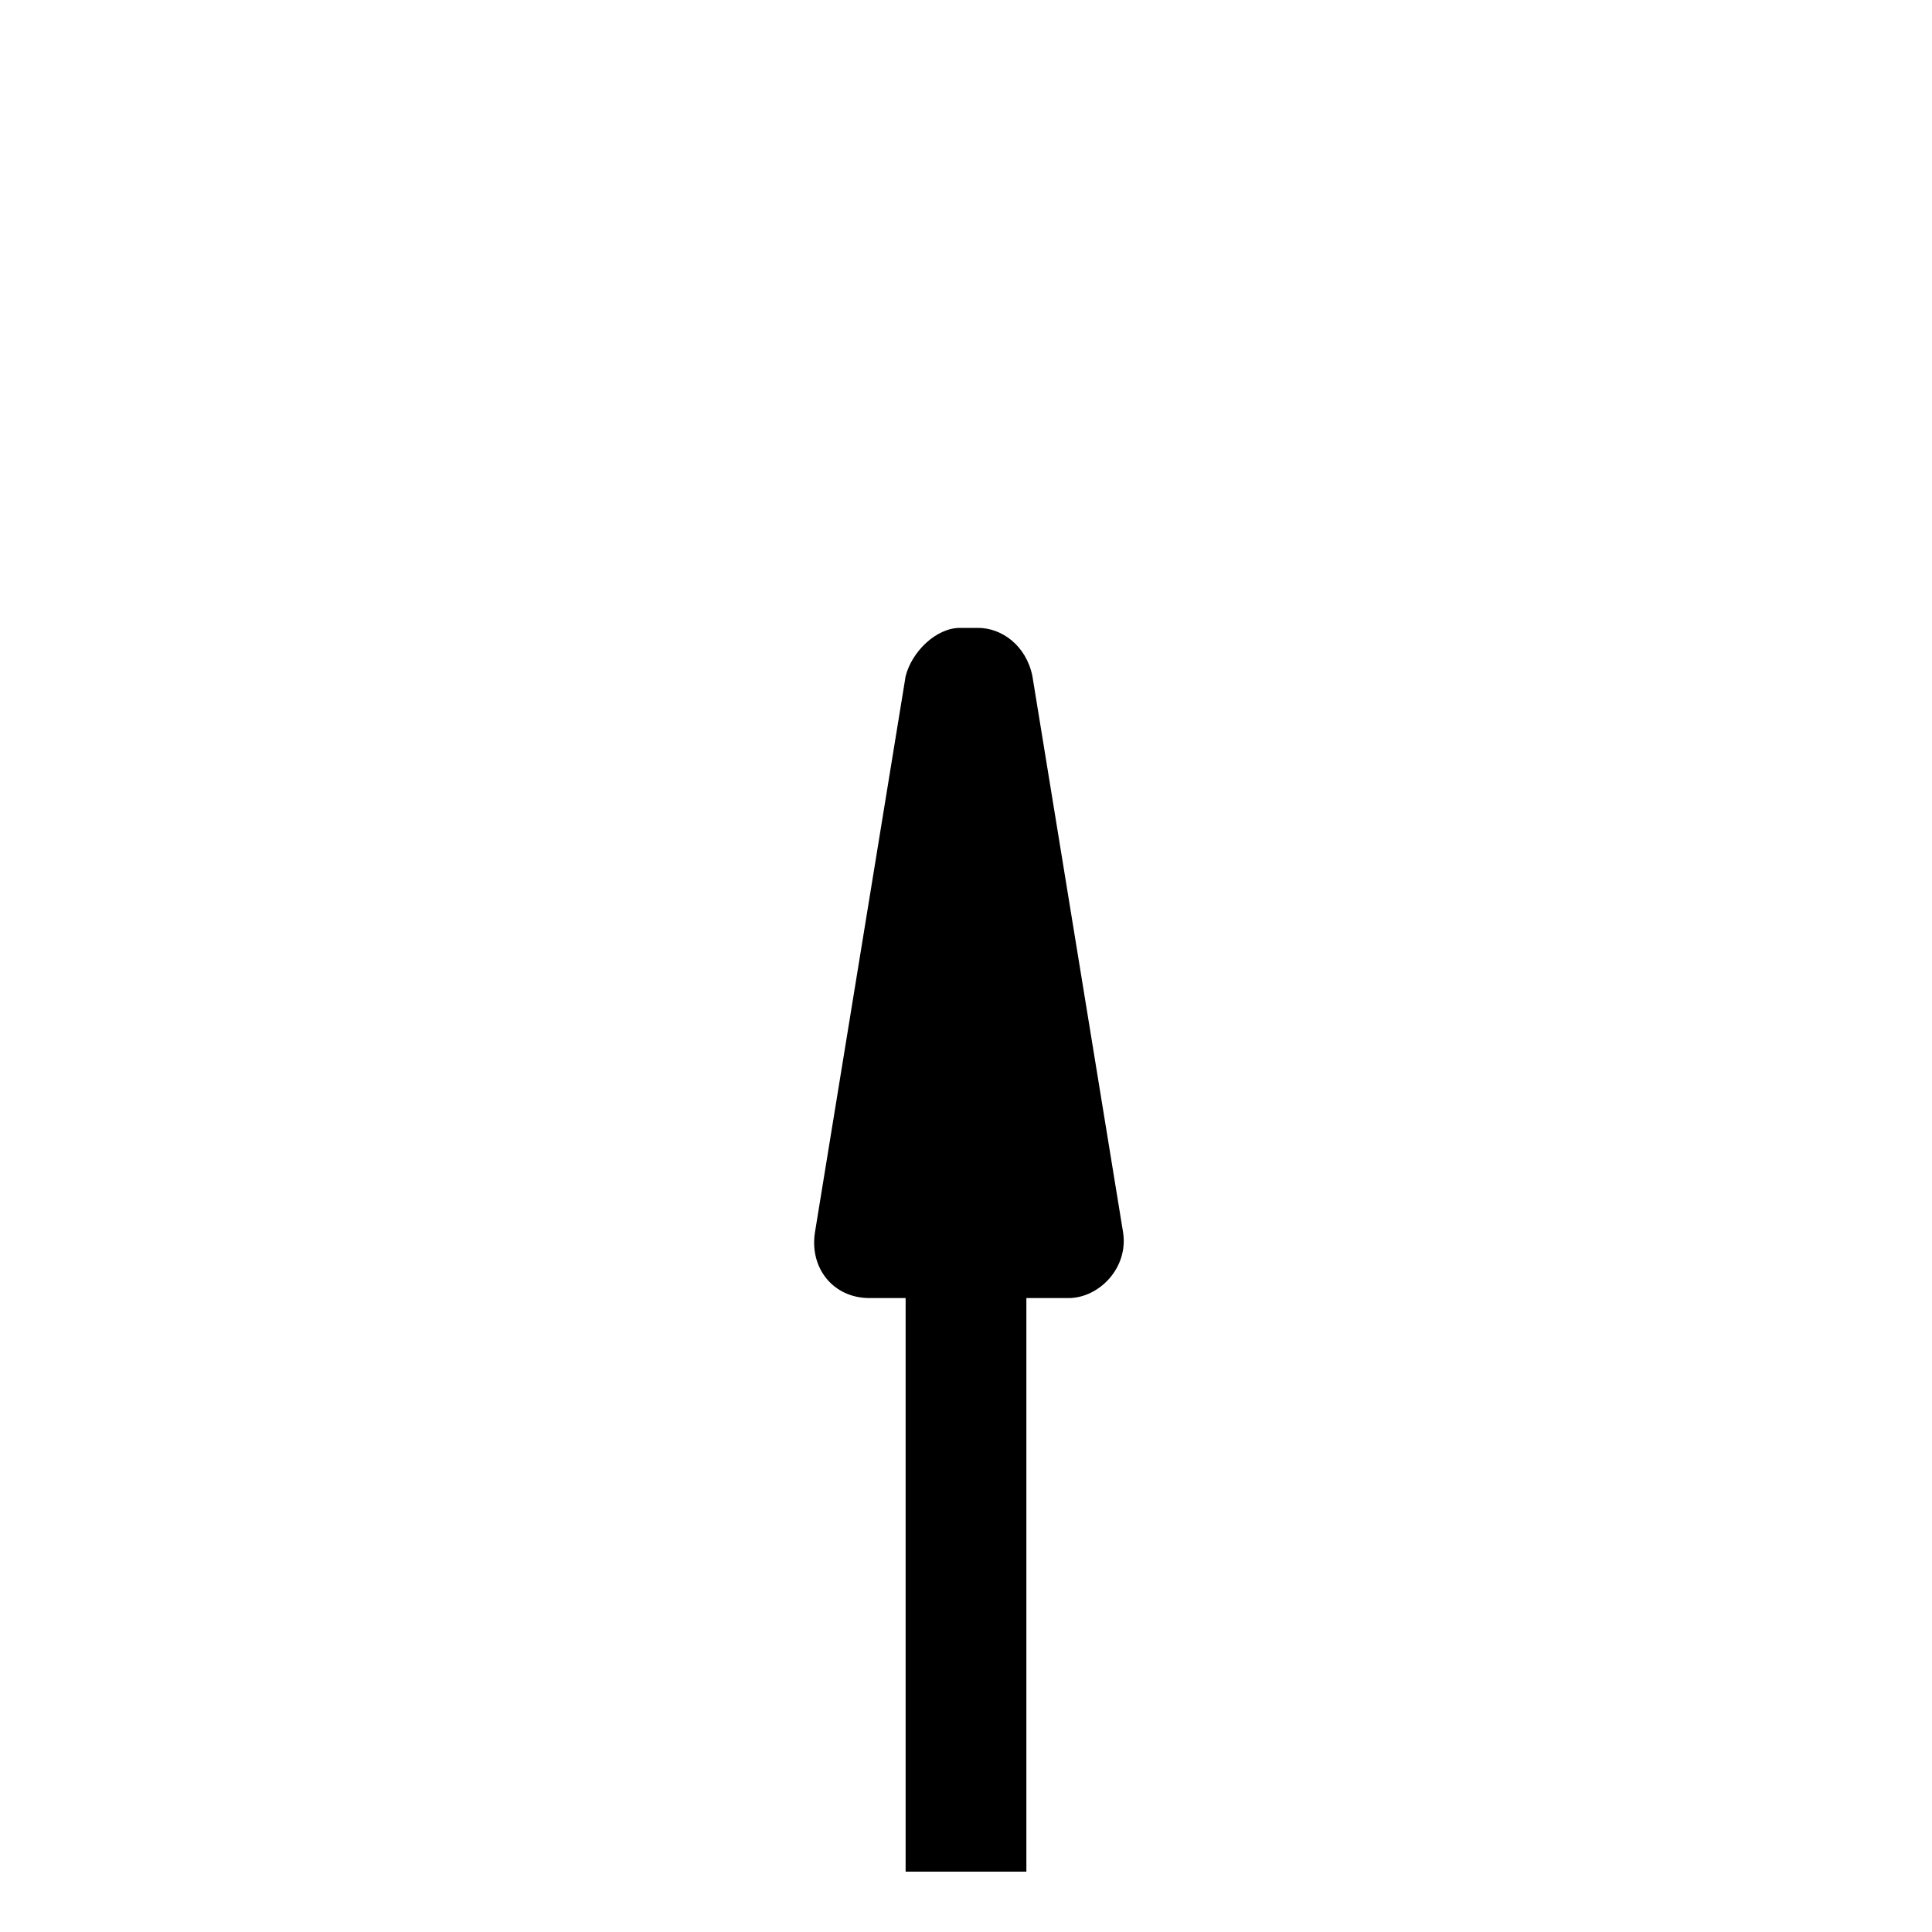
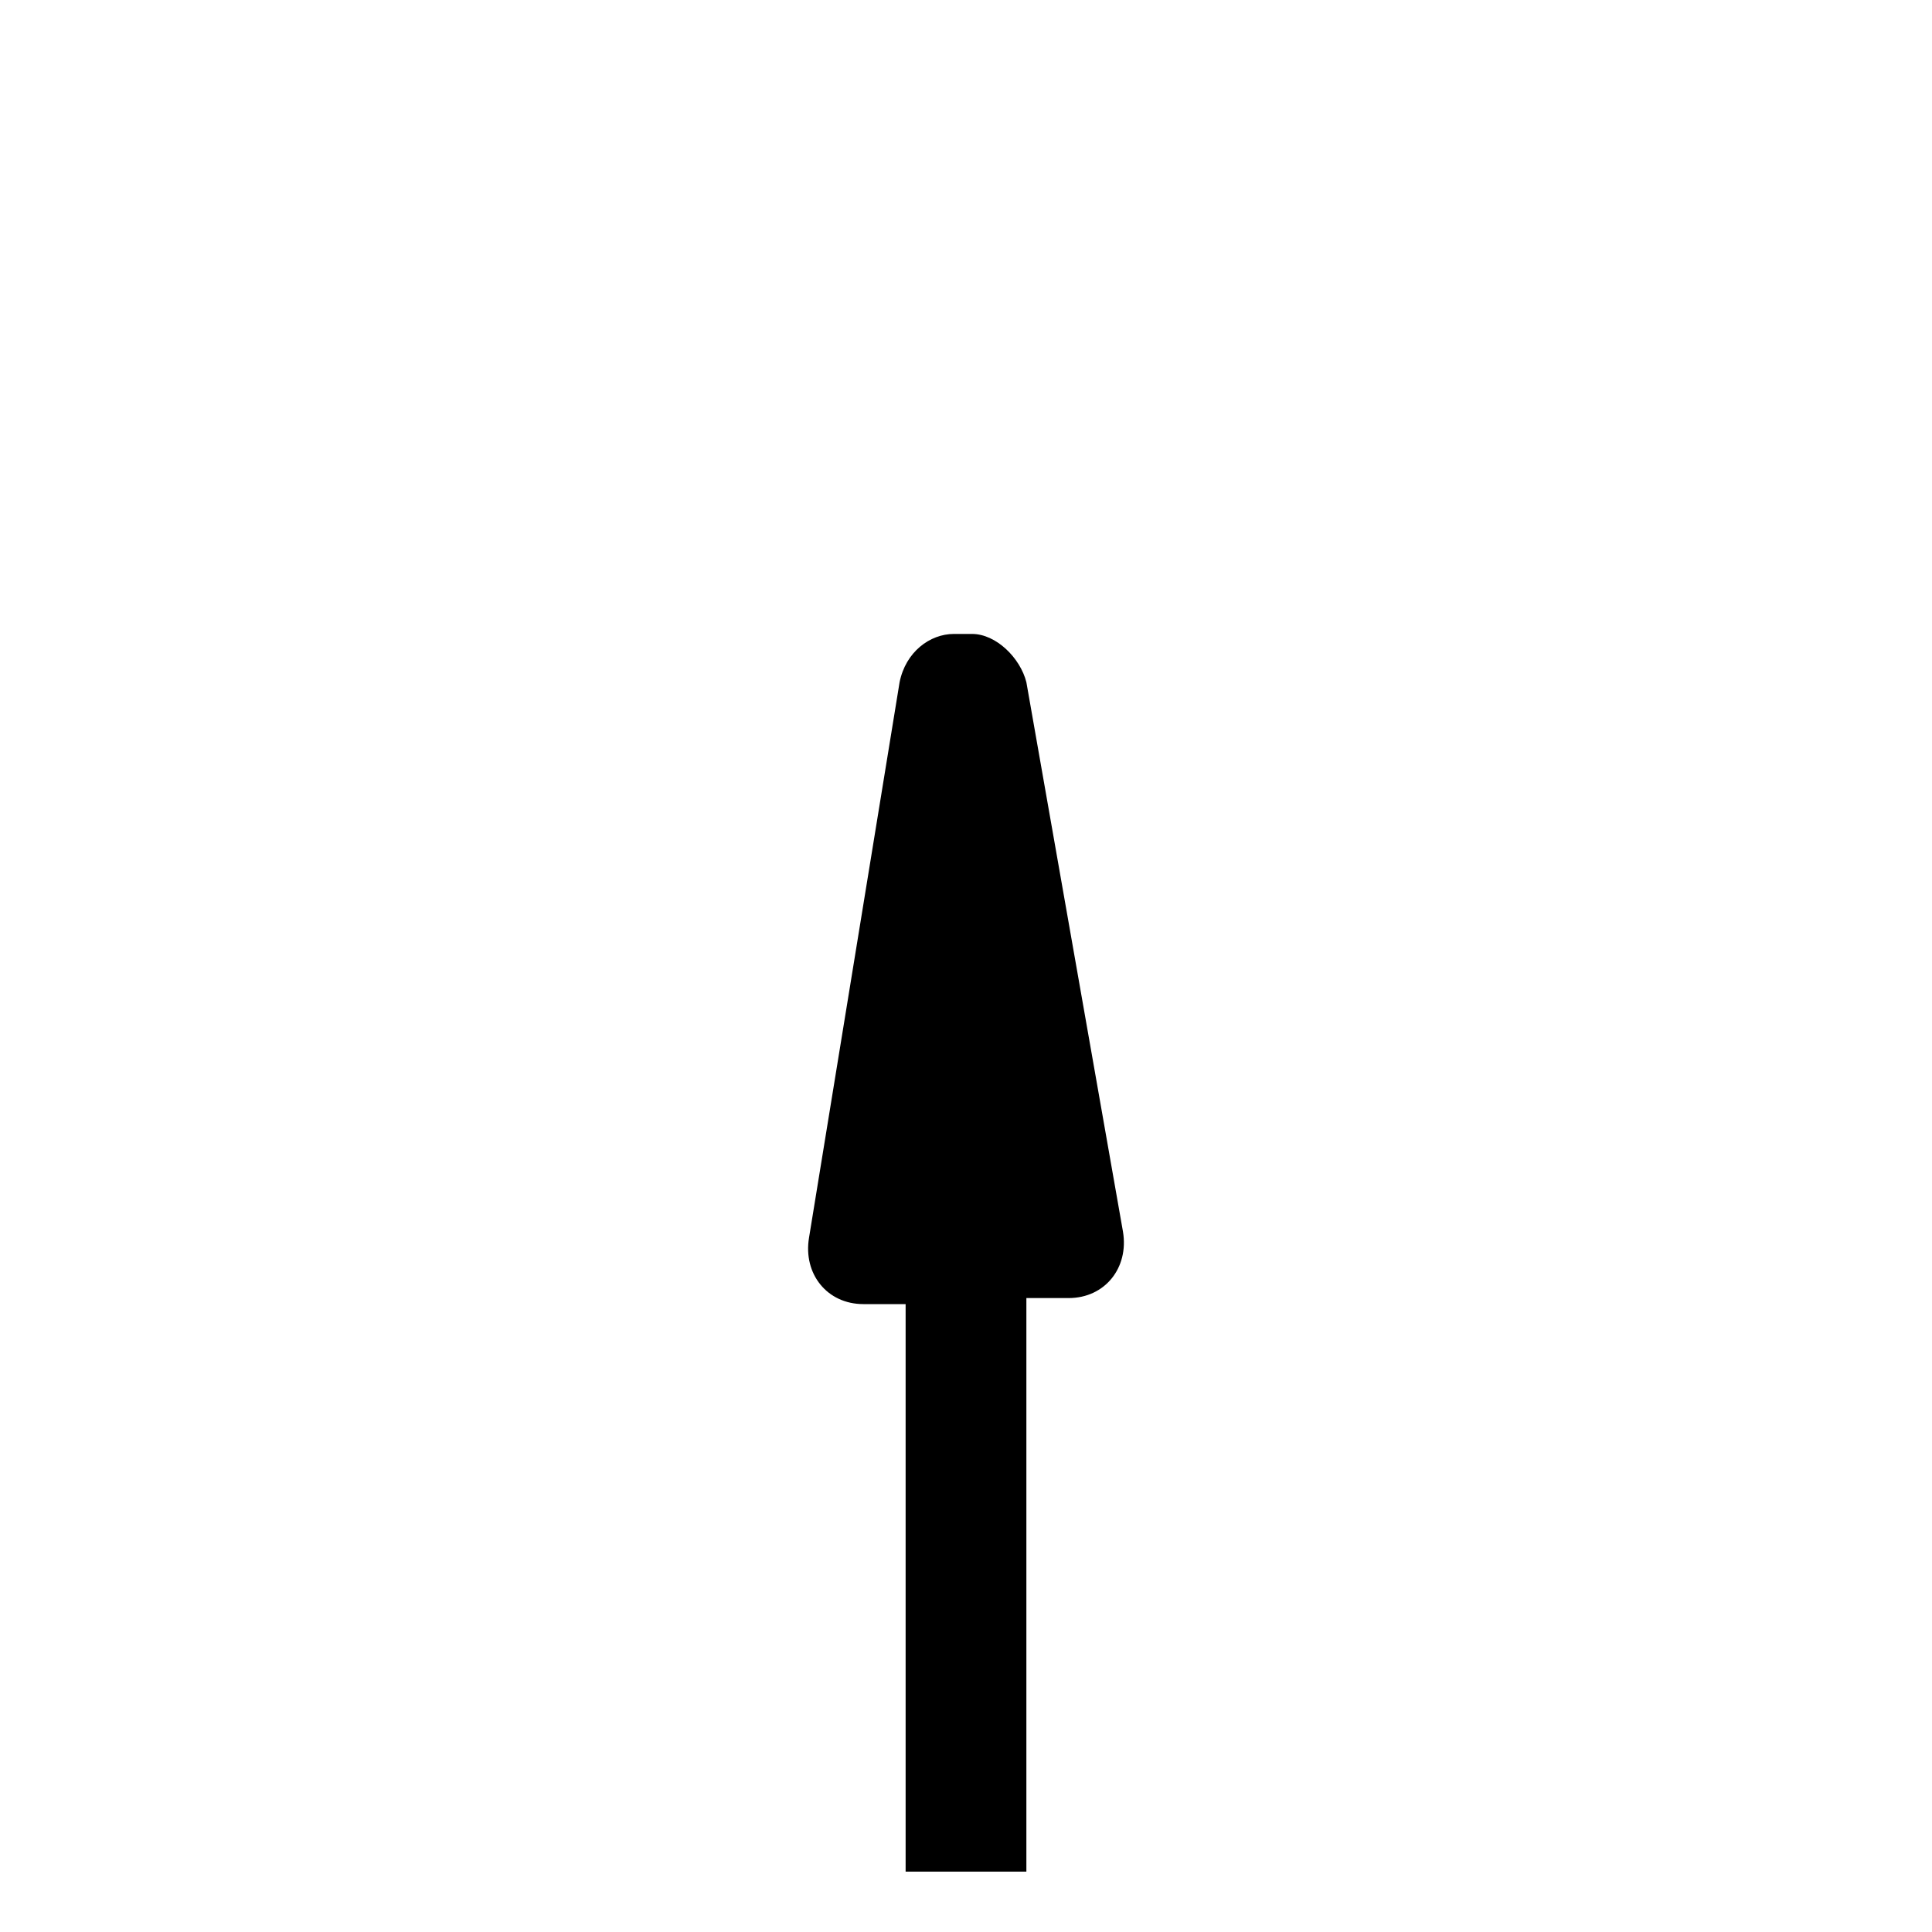
<svg xmlns="http://www.w3.org/2000/svg" version="1.1" id="Layer_1" x="0px" y="0px" viewBox="0 0 32 32" style="enable-background:new 0 0 32 32;" xml:space="preserve">
-   <g>
-     <path d="M17.7,21.5h-3.3c-0.6,0-1-0.5-0.9-1.1l1.5-9.2c0.1-0.4,0.5-0.8,0.9-0.8h0.3c0.4,0,0.8,0.3,0.9,0.8l1.5,9.2   C18.7,21,18.2,21.5,17.7,21.5z" />
-   </g>
-   <rect x="15" y="21" width="2" height="10" />
+   <path d="M17,11.3c-0.1-0.4-0.5-0.8-0.9-0.8h-0.3c-0.4,0-0.8,0.3-0.9,0.8l-1.5,9.2c-0.1,0.6,0.3,1.1,0.9,1.1H15V31h2v-9.5h0.7  c0.6,0,1-0.5,0.9-1.1L17,11.3z" />
</svg>
